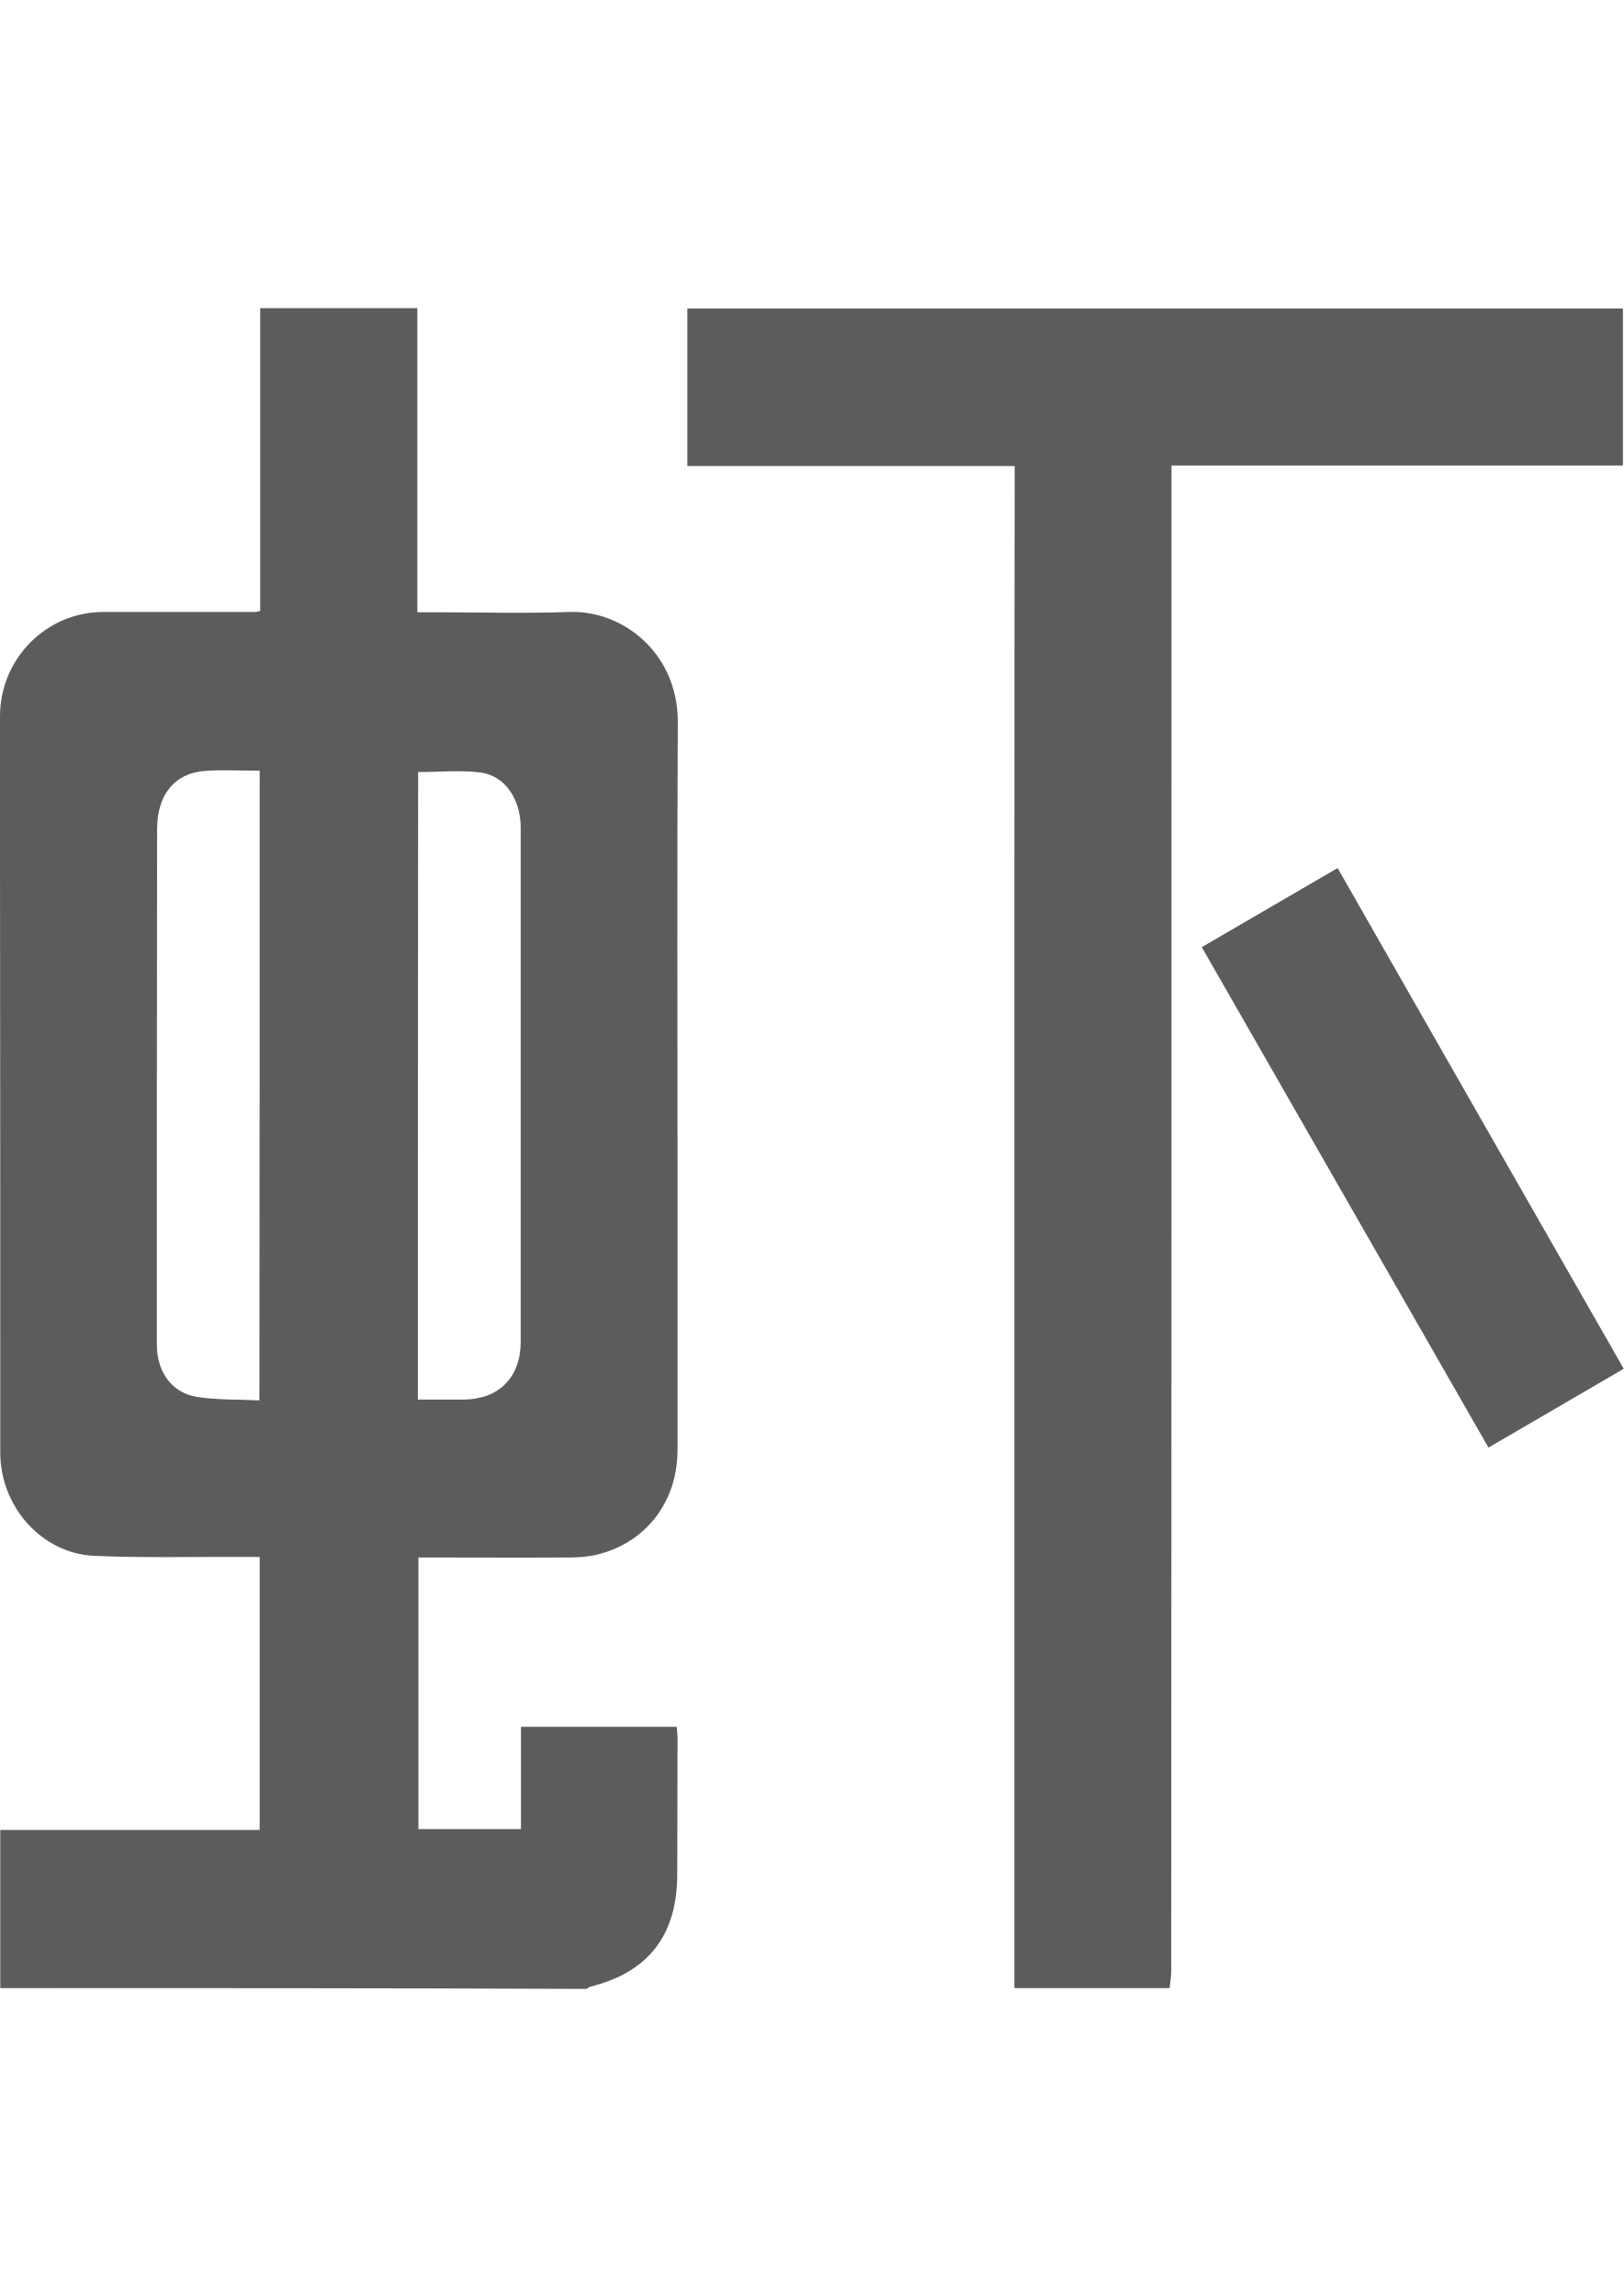
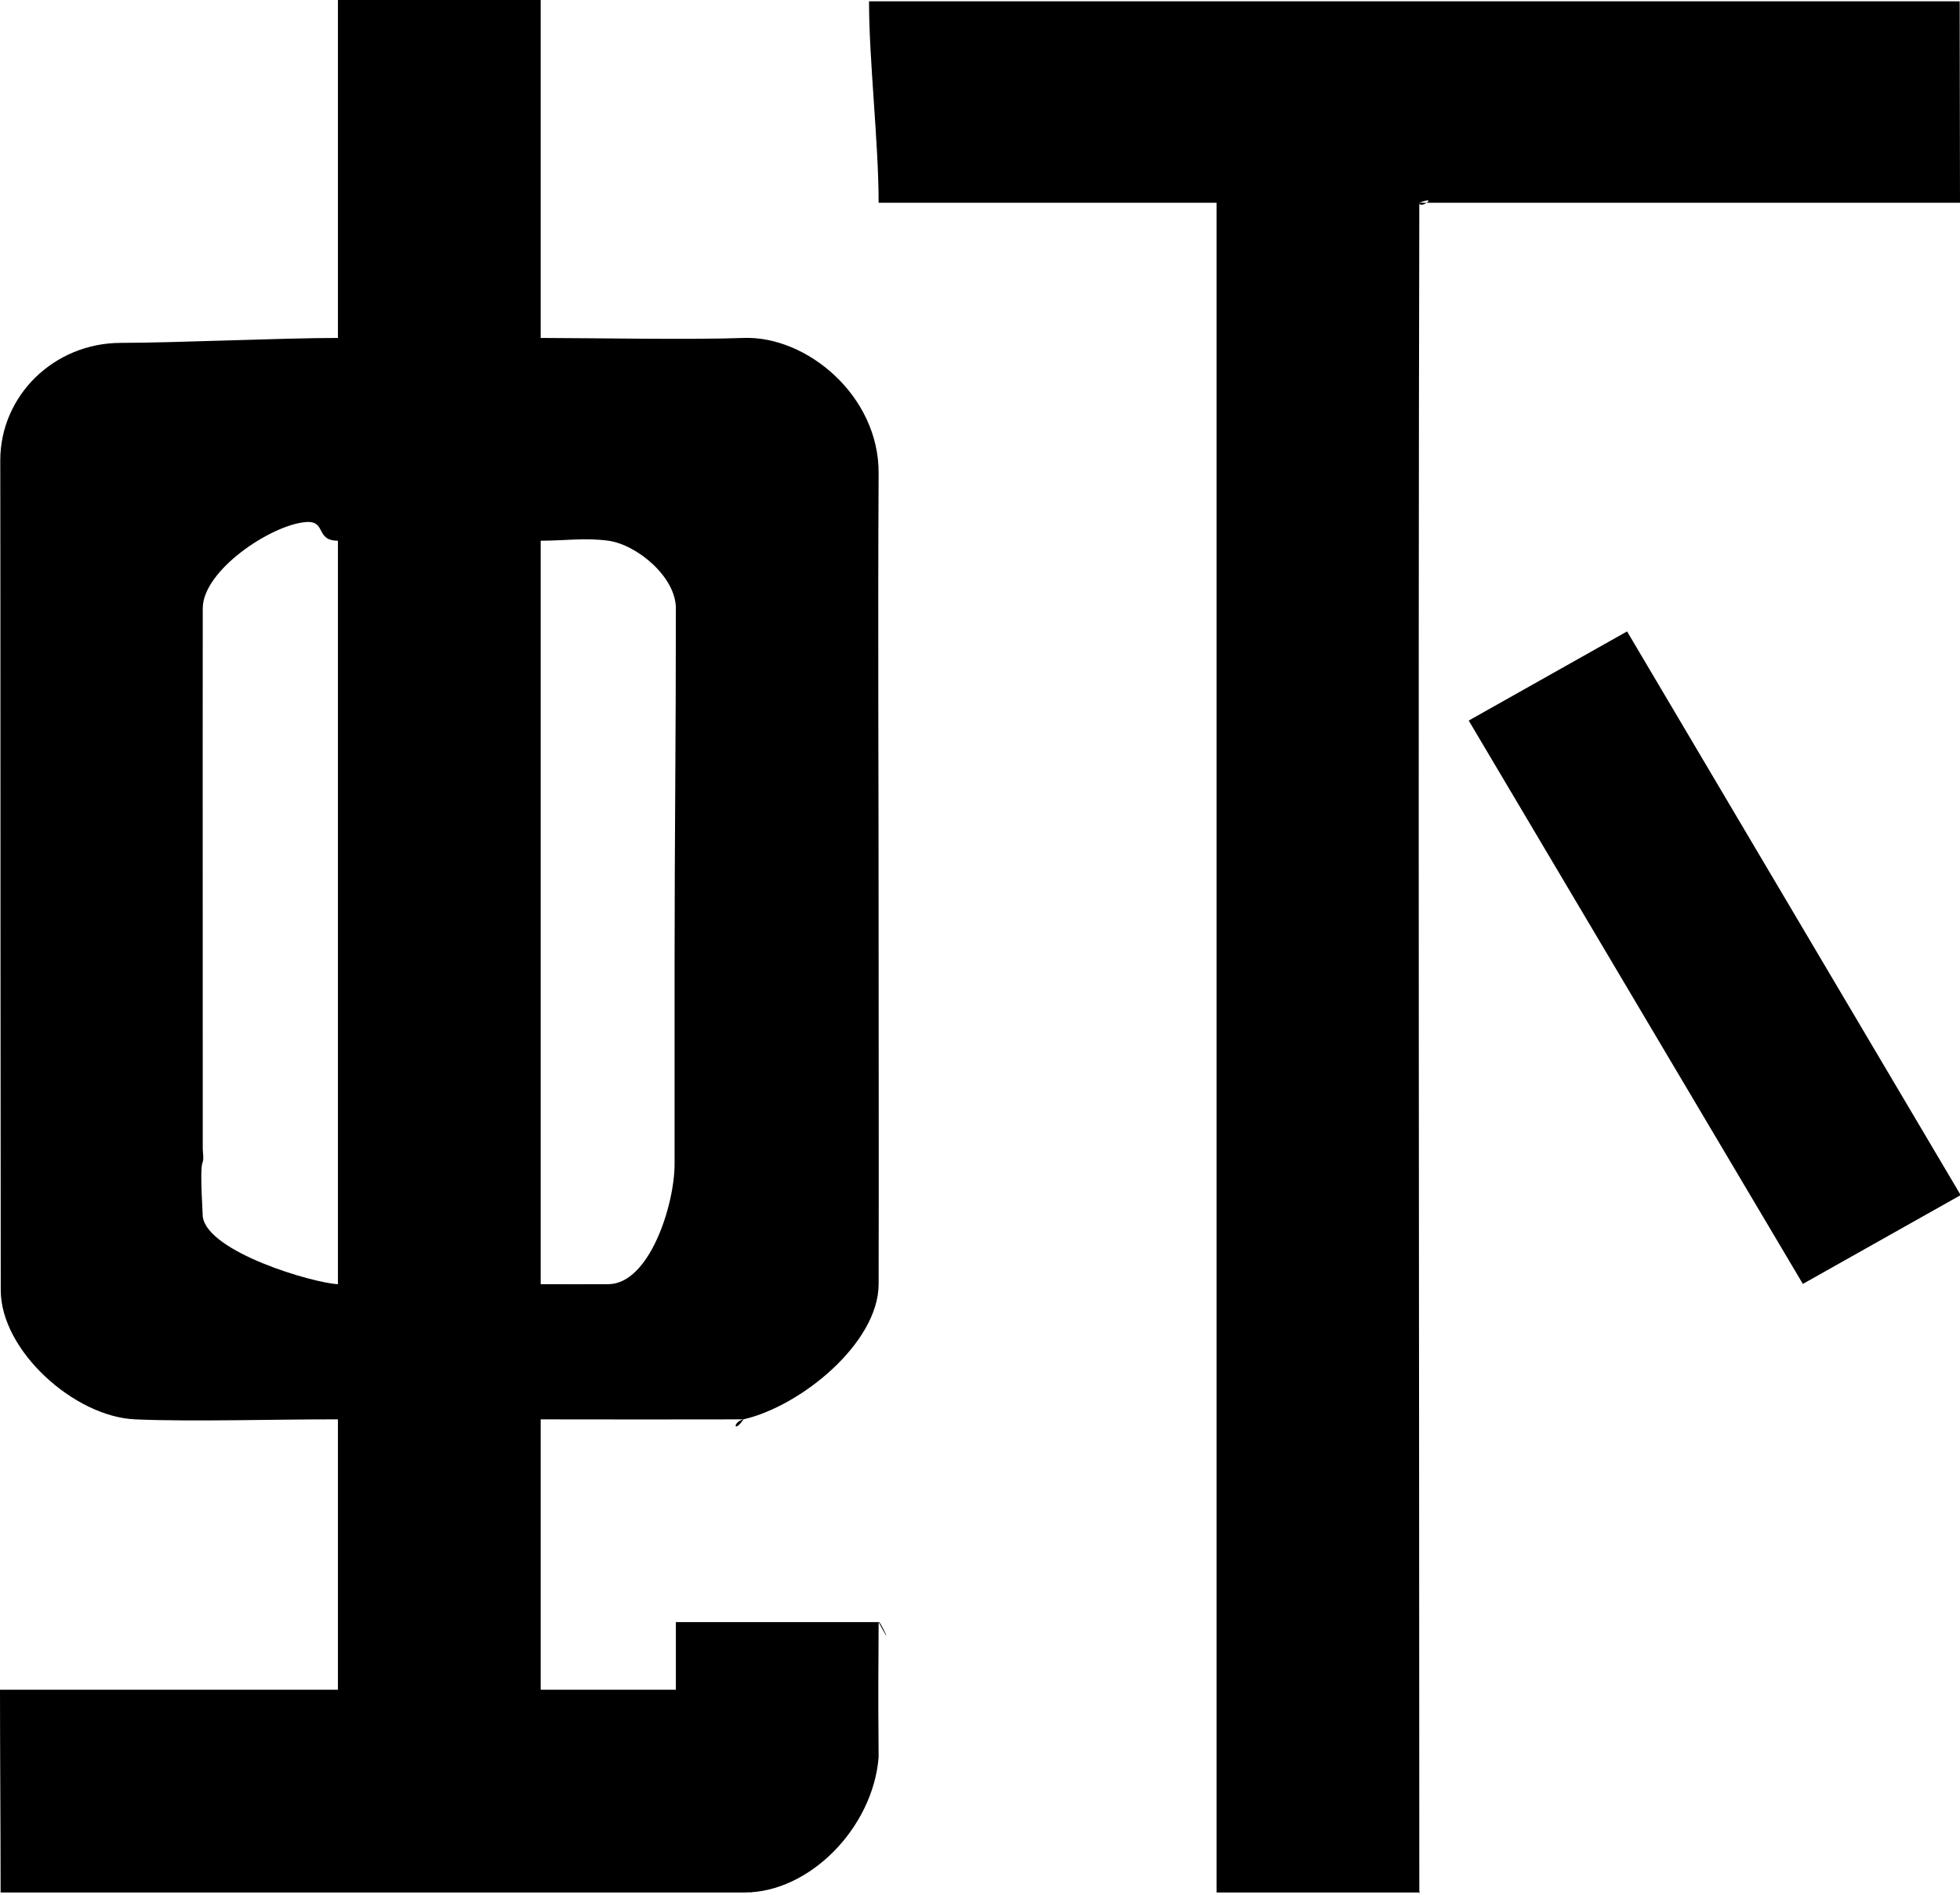
- <svg xmlns="http://www.w3.org/2000/svg" version="1.1" id="图层_1" x="0px" y="0px" viewBox="0 0 595.3 841.9" enable-background="new 0 0 595.3 841.9" xml:space="preserve">
-   <path fill="#5B5C5C" d="M0.1,729c0-19.1,0-38.2,0-58c31.8,0,63.3,0,95.1,0c0-33.6,0-66.6,0-100.1c-2.2,0-4.3,0-6.3,0  c-18.1-0.1-36.3,0.4-54.4-0.4c-19.2-0.9-34.3-18-34.4-37.6C0.1,459,0.1,385.2,0,311.3c0-16.2,0-32.4,0-48.6  c0-21.1,16.9-38.3,37.9-38.3c18.6,0,37.2,0,55.9,0c0.3,0,0.6-0.2,1.6-0.4c0-36.8,0-73.8,0-111c19.4,0,38.1,0,57.6,0  c0,37,0,74,0,111.5c2.5,0,4.2,0,5.9,0c16.5,0,33.1,0.5,49.6-0.1c19.9-0.8,40.1,15.2,40,40.4c-0.3,54.3-0.1,108.5-0.1,162.8  c0,34.7,0,69.3,0,104c0,19.2-11.7,34.2-29.7,38.5c-3.4,0.8-7,1-10.5,1c-16.2,0.1-32.4,0-48.6,0c-1.9,0-3.8,0-6.2,0  c0,33.3,0,66.3,0,99.6c12.3,0,24.7,0,37.6,0c0-12.4,0-24.8,0-37.5c19.2,0,37.9,0,57.1,0c0.1,1.4,0.3,2.8,0.3,4.2  c0,16.7-0.1,33.4-0.1,50.1c-0.1,22.2-10.7,35.8-32,41c-0.4,0.1-0.8,0.5-1.2,0.8C143.3,729,71.7,729,0.1,729z M95.2,282.6  c-7.2,0-13.8-0.4-20.3,0.1c-11,0.9-17.2,8.8-17.3,21.1c-0.1,62.5-0.1,125-0.1,187.5c0,1.3,0,2.6,0.1,3.9c0.7,8.7,5.9,15.6,14.5,17  c7.5,1.2,15.2,0.9,23,1.3C95.2,436.1,95.2,359.6,95.2,282.6z M153.2,513.2c5.8,0,11.3,0,16.7,0c13-0.1,21-8.1,21-21.2  c0-21.5,0-43.1,0-64.6c0-41.3,0-82.6,0-123.9c0-10.3-5.6-18.9-14.5-20.2c-7.5-1-15.2-0.2-23.1-0.2  C153.2,359.5,153.2,435.9,153.2,513.2z" />
-   <path fill="#5B5C5C" d="M371.9,729c0-135.3,0-270.6,0-405.8c0-48.8,0-97.5,0.1-146.3c0-1.8,0-3.5,0-6c-40.1,0-79.9,0-120,0  c0-19.6,0-38.5,0-57.8c114.2,0,228.4,0,343,0c0,18.9,0,37.9,0,57.6c-55,0-110,0-165.5,0c0,2.4,0,4.1,0,5.8  c0,182.1,0,364.2-0.1,546.3c0,2.1-0.4,4.1-0.6,6.2C409.8,729,390.9,729,371.9,729z" />
-   <path fill="#5B5C5C" d="M595.3,501.9c-16.6,9.7-32.9,19.2-49.6,28.9c-35-61.1-69.9-122.1-105.1-183.5c16.6-9.7,33-19.2,49.8-29  C525.4,379.6,560.2,440.6,595.3,501.9z" />
+ <svg xmlns="http://www.w3.org/2000/svg" preserveAspectRatio="xMidYMid" width="29" height="28.031" viewBox="0 0 29 28.031">
+   <defs>
+     <style>
+       .cls-1 {
+         fill: #000;
+         fill-rule: evenodd;
+       }
+     </style>
+   </defs>
+   <path d="M21.000,3.000 C20.981,11.275 20.999,19.728 21.000,28.000 C20.109,28.000 18.891,28.000 18.000,28.000 C18.000,21.855 18.000,16.145 18.000,10.000 C18.000,7.785 17.999,5.215 18.000,3.000 C16.113,3.000 14.887,3.000 13.000,3.000 C13.000,2.110 12.858,0.897 12.858,0.019 C18.232,0.019 23.604,0.019 28.995,0.019 C28.995,0.879 29.000,2.107 29.000,3.000 C26.446,3.000 23.691,3.000 21.108,3.000 C21.152,2.970 21.162,2.938 21.000,3.000 ZM21.000,3.000 C21.035,3.000 21.073,3.000 21.108,3.000 C21.068,3.027 21.000,3.051 21.000,3.000 ZM21.000,28.000 C21.009,27.906 21.000,28.094 21.000,28.000 ZM13.000,14.000 C13.000,15.575 13.004,17.425 13.000,19.000 C12.998,19.871 11.850,20.805 11.000,21.000 C10.237,21.003 8.763,21.001 8.000,21.000 C8.000,22.514 8.000,23.486 8.000,25.000 C8.578,25.000 9.391,25.000 10.000,25.000 C10.000,24.436 10.000,24.578 10.000,24.000 C10.905,24.000 12.100,24.000 13.000,24.000 C12.999,24.758 12.990,24.755 13.000,26.000 C12.917,27.040 11.977,28.009 11.002,28.000 C7.649,28.000 3.342,28.000 0.009,28.000 C0.009,27.132 -0.000,25.897 -0.000,25.000 C1.496,25.000 3.504,25.000 5.000,25.000 C5.000,23.474 5.000,22.526 5.000,21.000 C5.024,21.000 5.046,21.000 5.000,21.000 C5.000,21.000 5.000,21.000 5.000,21.000 C4.990,21.000 4.985,21.000 4.979,21.000 C4.125,20.997 2.845,21.037 2.000,21.000 C1.097,20.961 0.012,19.982 0.011,19.089 C0.007,15.733 0.007,12.377 0.006,9.022 C0.006,8.286 0.005,7.550 0.004,6.814 C0.003,5.853 0.799,5.075 1.786,5.073 C2.662,5.071 4.124,5.001 5.000,5.000 C5.000,3.329 5.000,1.694 5.000,-0.000 C5.911,-0.000 7.084,-0.000 8.000,-0.000 C8.000,1.682 8.000,3.296 8.000,5.000 C8.028,5.000 8.071,5.000 8.000,5.000 C8.778,5.001 10.223,5.029 11.000,5.000 C11.936,4.965 13.006,5.856 13.000,7.000 C12.987,9.465 13.001,11.534 13.000,14.000 ZM5.000,8.000 C4.661,8.000 4.833,7.700 4.526,7.724 C4.010,7.765 3.000,8.440 3.000,9.000 C2.997,11.839 3.001,14.160 3.000,17.000 C3.034,17.397 2.938,16.873 3.000,18.000 C3.070,18.525 4.631,18.983 5.000,19.000 C5.000,15.484 5.000,11.498 5.000,8.000 ZM9.000,8.000 C8.648,7.953 8.371,8.000 8.000,8.000 C8.000,11.476 8.000,15.490 8.000,19.000 C8.274,19.000 8.745,19.002 9.000,19.000 C9.612,18.996 9.980,17.823 9.981,17.227 C9.982,16.248 9.982,15.270 9.981,14.291 C9.981,12.415 10.001,10.876 10.000,9.000 C10.000,8.533 9.419,8.056 9.000,8.000 ZM11.000,21.000 C10.852,21.218 10.840,21.037 11.000,21.000 ZM13.000,24.000 C13.000,23.936 13.255,24.478 13.000,24.000 ZM11.116,28.000 C11.080,28.000 11.041,28.000 11.005,28.000 C10.999,28.003 11.133,27.988 11.116,28.000 ZM11.000,28.000 C11.001,28.000 11.001,28.000 11.002,28.000 C11.003,28.000 11.004,28.000 11.005,28.000 C11.005,28.000 10.999,28.000 11.000,28.000 ZM29.010,17.682 C28.227,18.122 27.465,18.552 26.675,18.996 C25.029,16.221 23.386,13.452 21.731,10.661 C22.515,10.220 23.282,9.788 24.074,9.342 C25.722,12.126 27.362,14.897 29.010,17.682 Z" class="cls-1" />
</svg>
